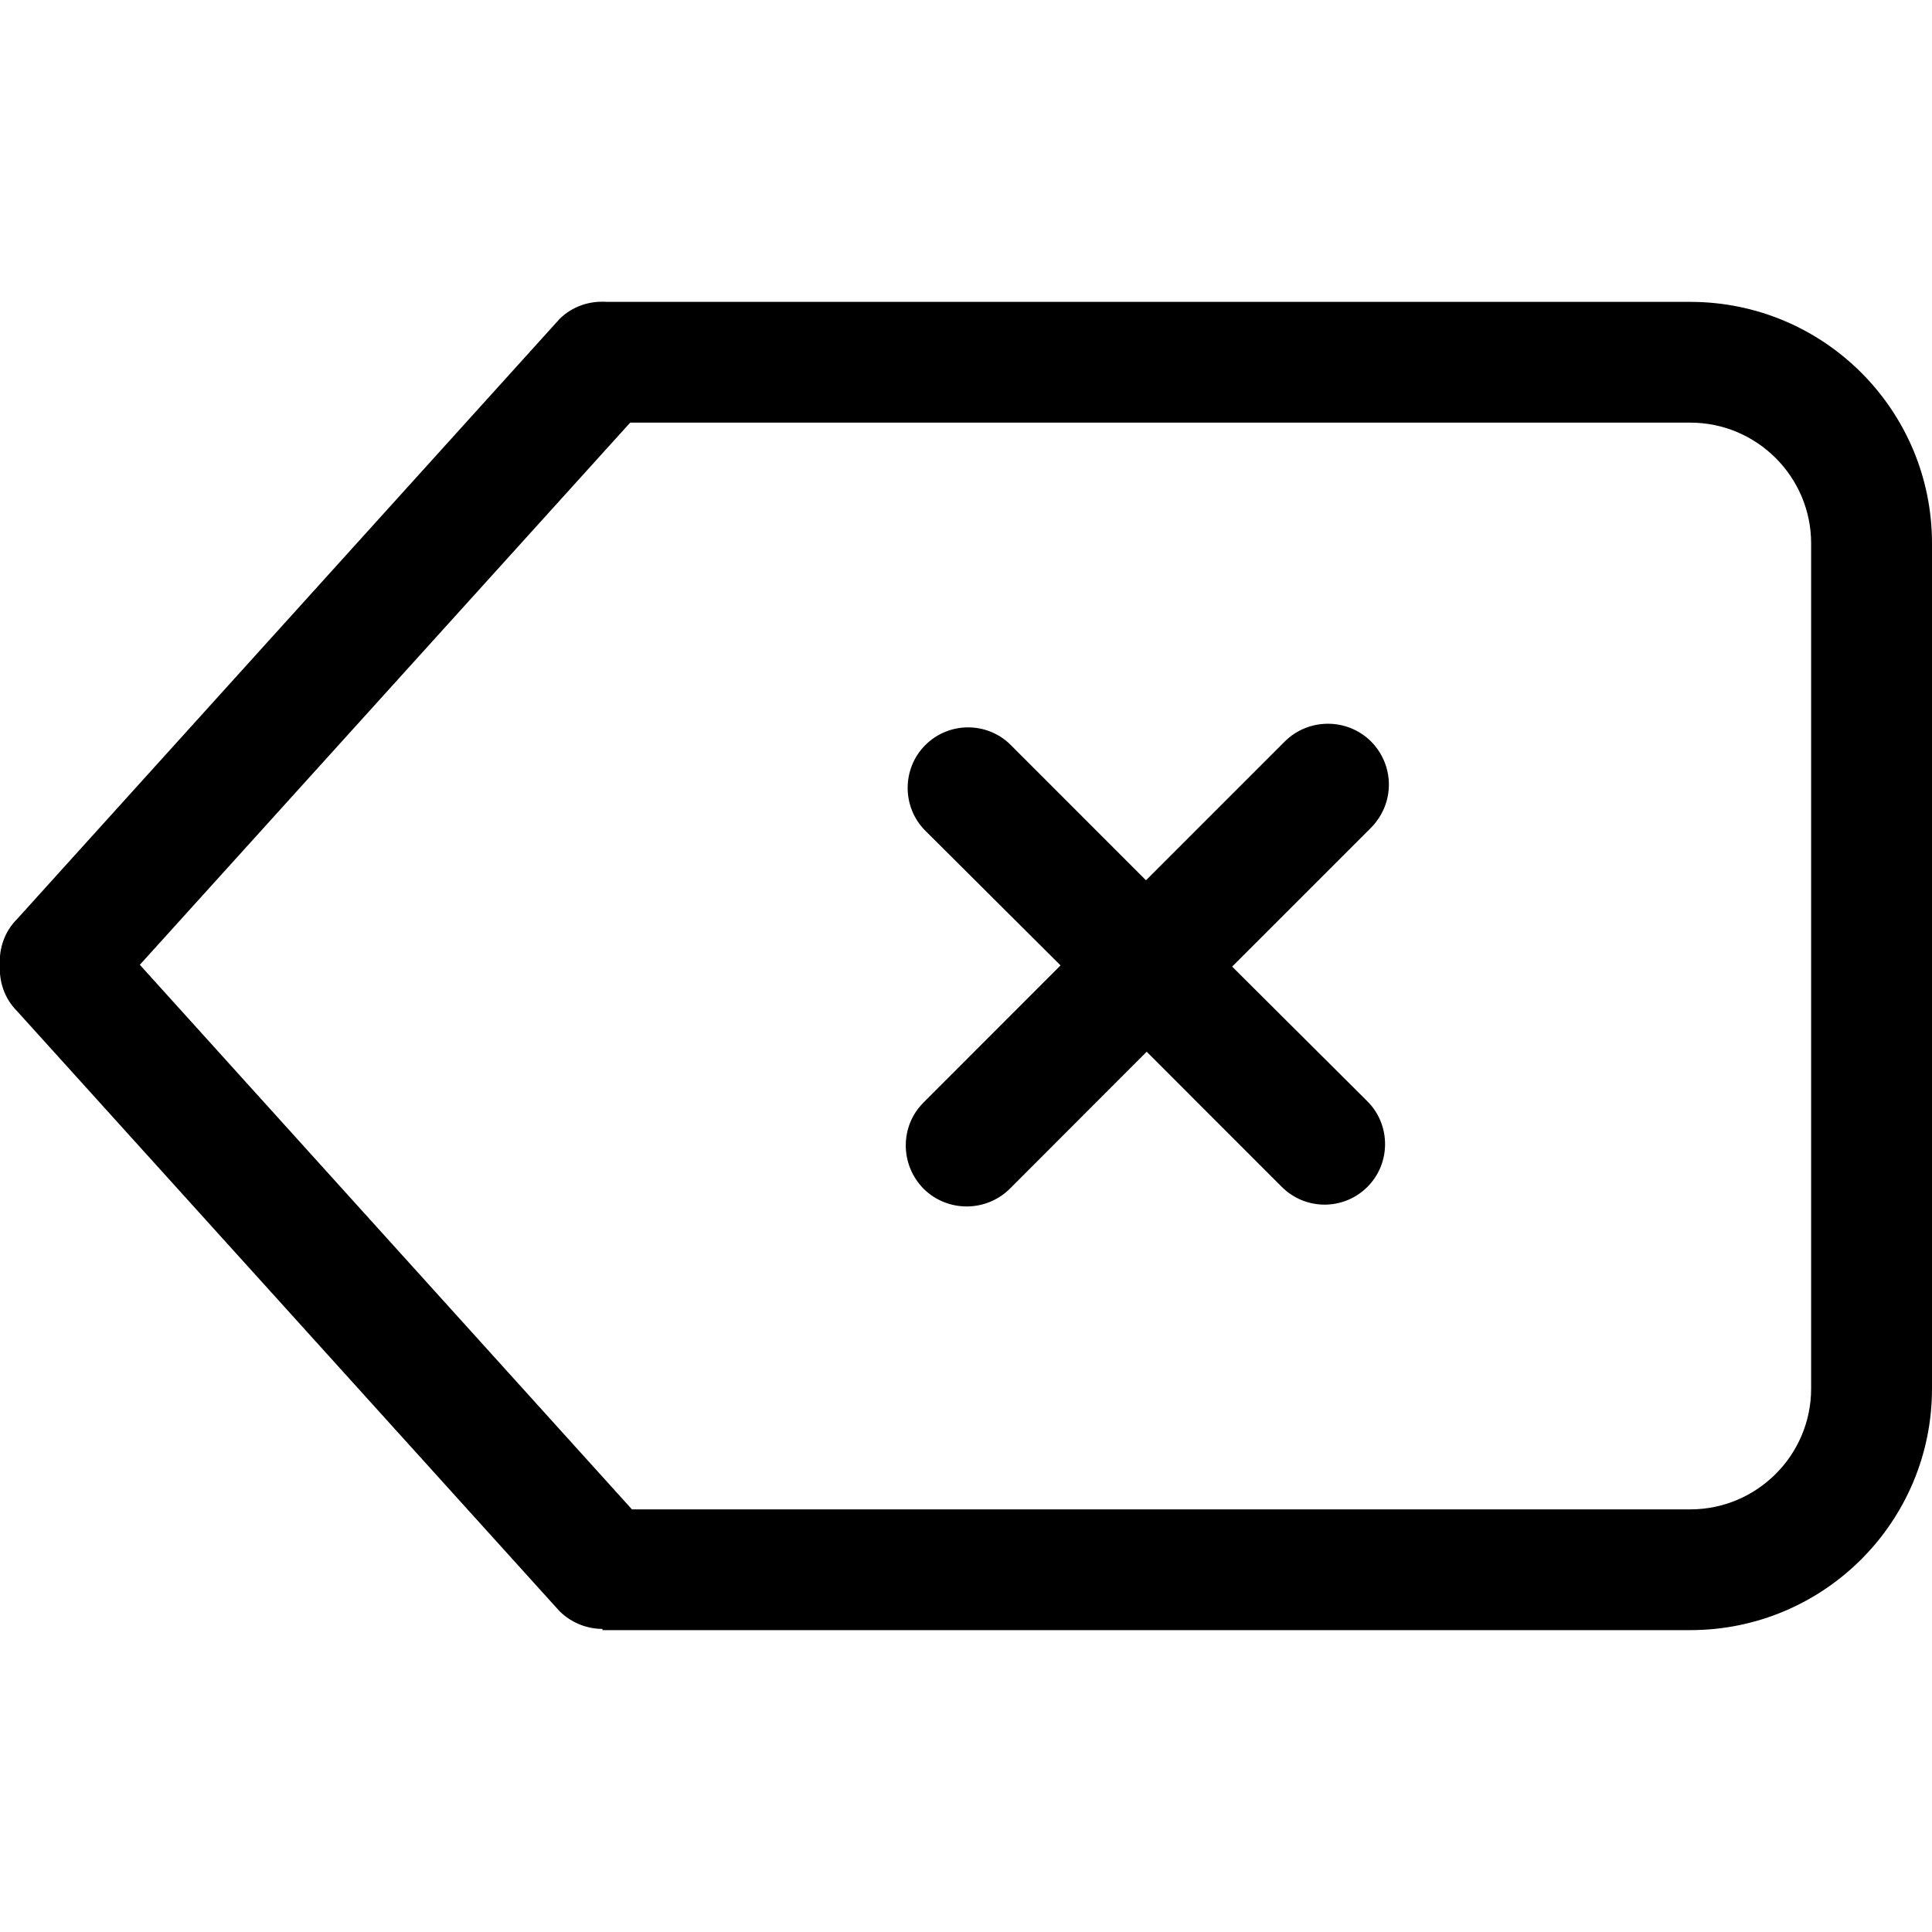
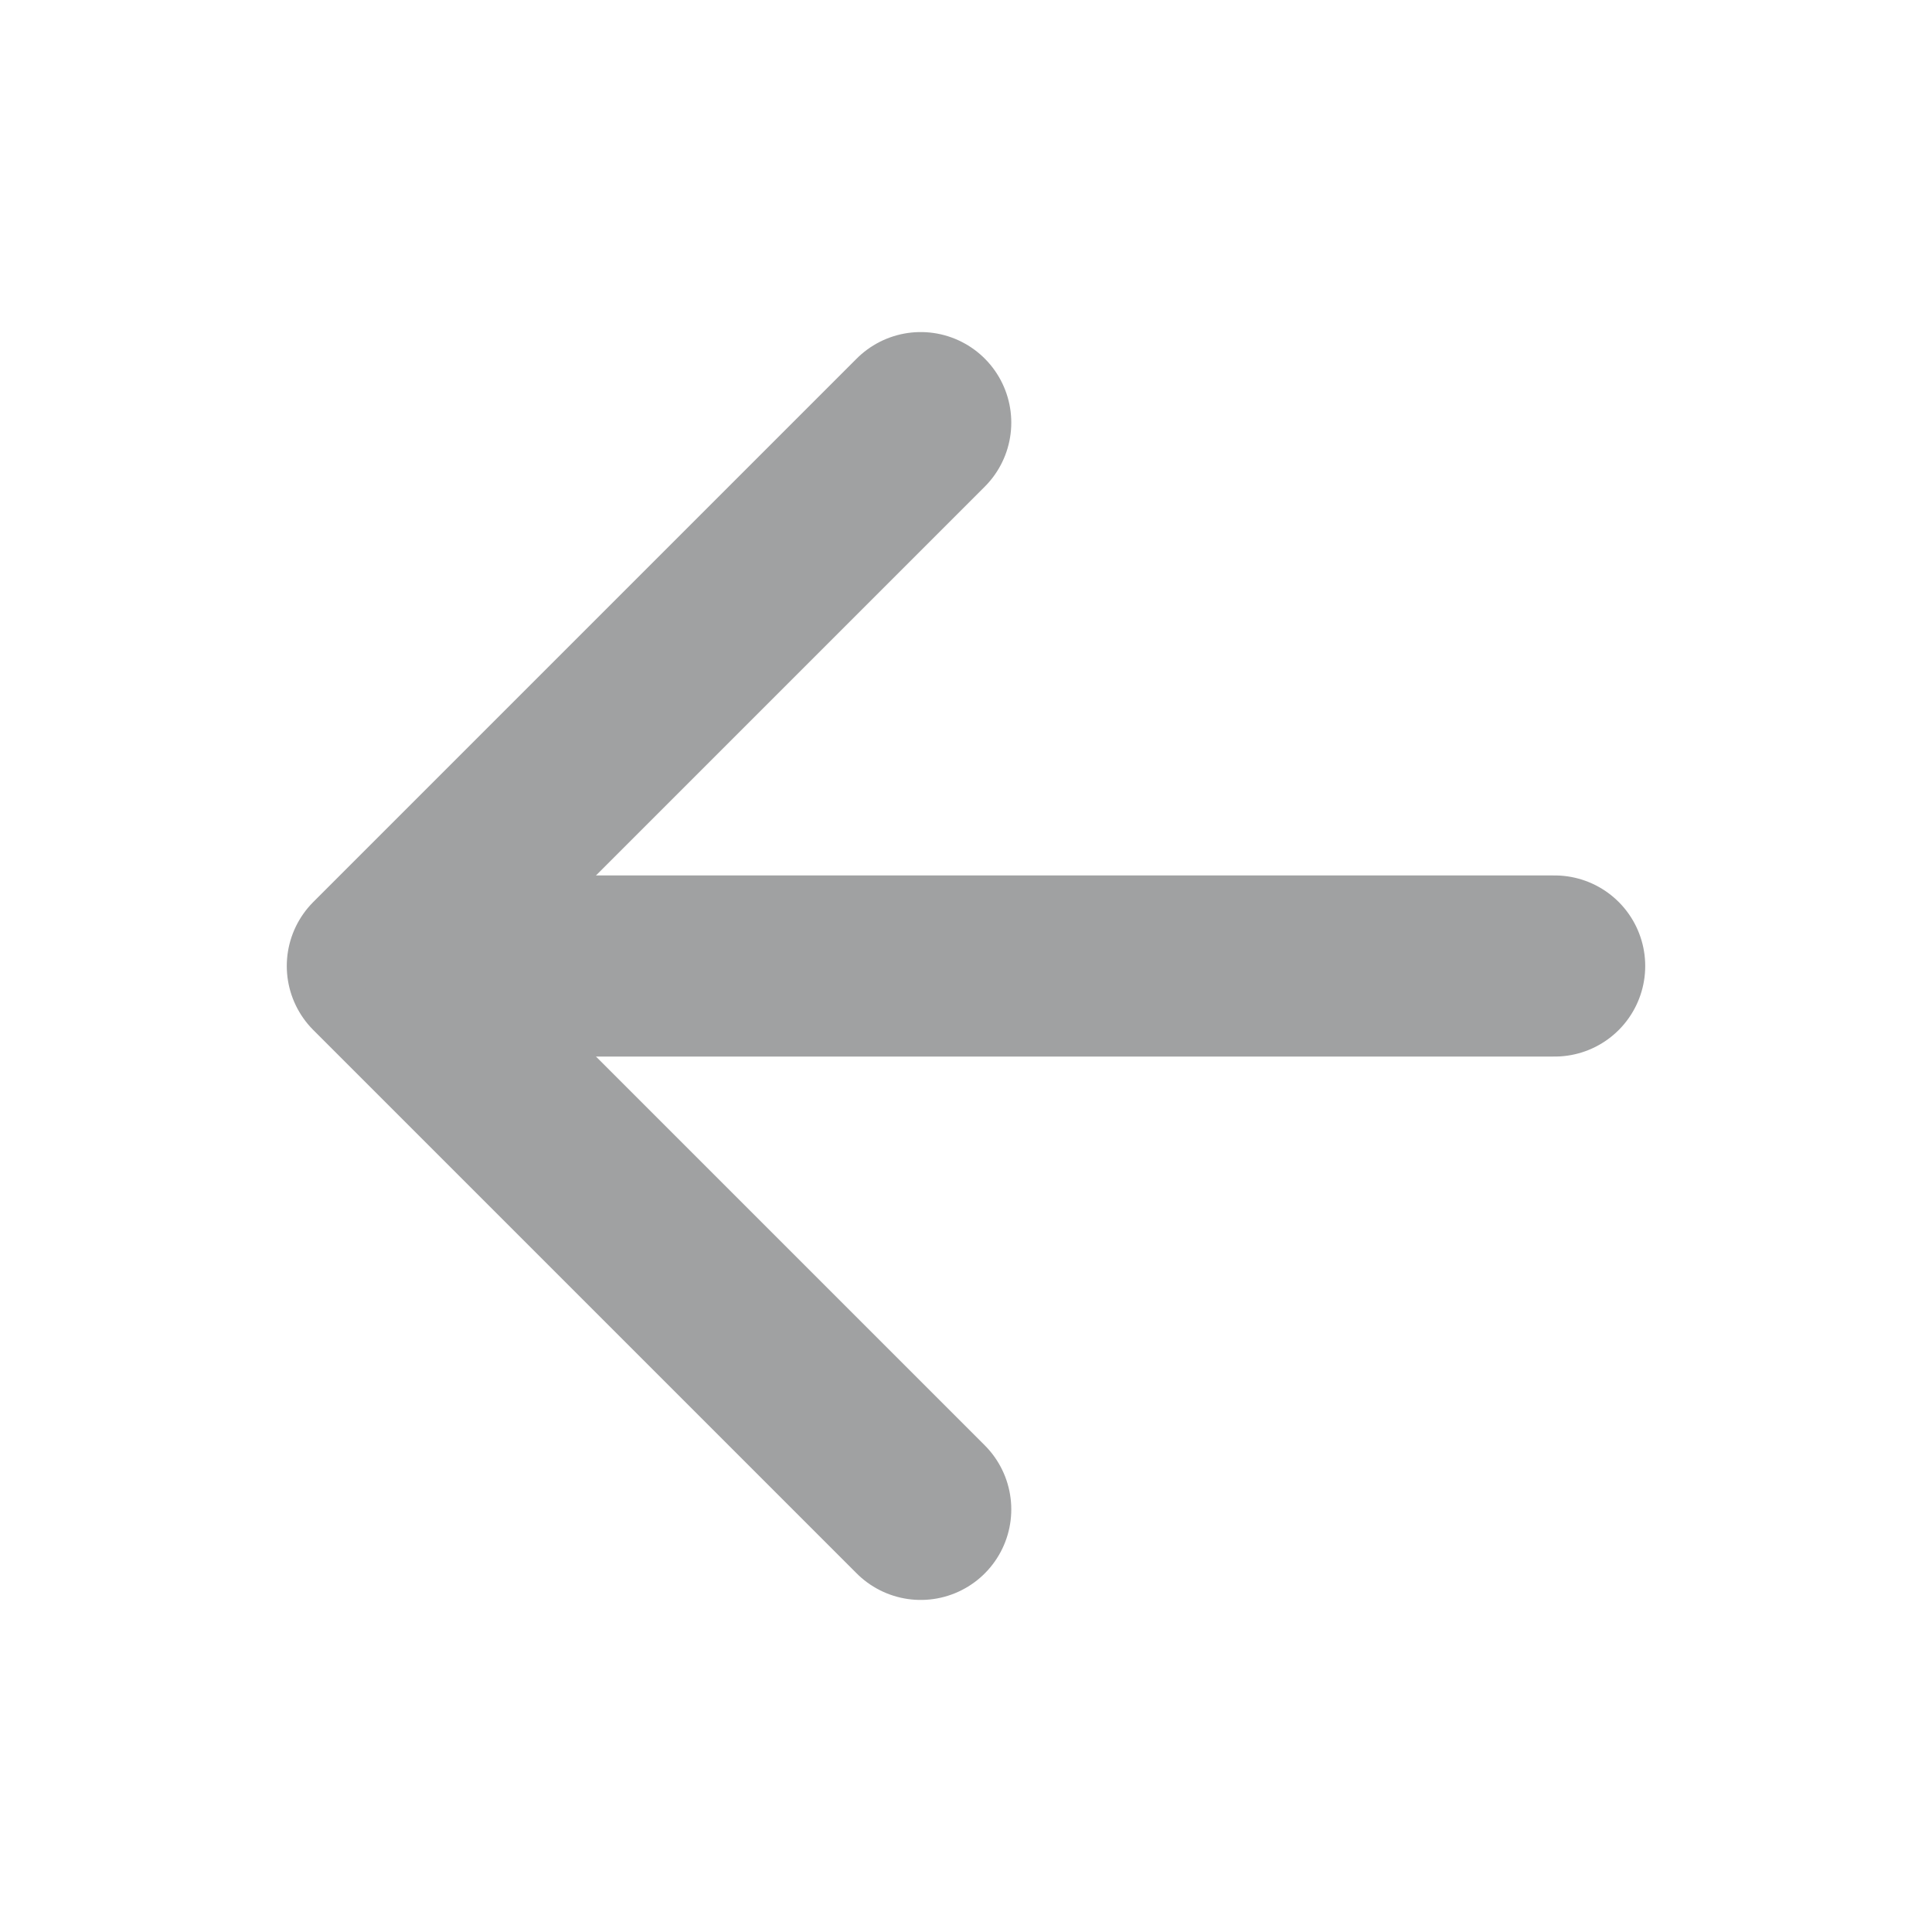
- <svg xmlns="http://www.w3.org/2000/svg" width="800px" height="800px" viewBox="0 -5 32 32" version="1.1">
-   <defs>
- 
- </defs>
-   <g id="Page-1" stroke="none" stroke-width="1" fill="none" fill-rule="evenodd">
-     <g id="Icon-Set" transform="translate(-516, -1144)" fill="#000000">
-       <path d="M538.708,1151.28 C538.314,1150.89 537.676,1150.89 537.281,1151.28 L534.981,1153.58 L532.742,1151.34 C532.352,1150.95 531.718,1150.95 531.327,1151.34 C530.936,1151.73 530.936,1152.37 531.327,1152.76 L533.566,1154.99 L531.298,1157.26 C530.904,1157.65 530.904,1158.29 531.298,1158.69 C531.692,1159.08 532.331,1159.08 532.725,1158.69 L534.993,1156.42 L537.232,1158.66 C537.623,1159.05 538.257,1159.05 538.647,1158.66 C539.039,1158.27 539.039,1157.63 538.647,1157.24 L536.408,1155.01 L538.708,1152.71 C539.103,1152.31 539.103,1151.68 538.708,1151.28 L538.708,1151.28 Z M545.998,1162 C545.998,1163.1 545.102,1164 543.996,1164 L526.467,1164 L518.316,1154.98 L526.438,1146 L543.996,1146 C545.102,1146 545.998,1146.9 545.998,1148 L545.998,1162 L545.998,1162 Z M543.996,1144 L526.051,1144 C525.771,1143.98 525.485,1144.07 525.271,1144.28 L516.285,1154.22 C516.074,1154.43 515.983,1154.71 515.998,1154.98 C515.983,1155.26 516.074,1155.54 516.285,1155.75 L525.271,1165.69 C525.467,1165.88 525.723,1165.98 525.979,1165.98 L525.979,1166 L543.996,1166 C546.207,1166 548,1164.21 548,1162 L548,1148 C548,1145.79 546.207,1144 543.996,1144 L543.996,1144 Z" id="delete">
- 
- </path>
-     </g>
+ <svg xmlns="http://www.w3.org/2000/svg" width="800px" height="800px" viewBox="0 0 512 512" fill="#A0A1A2">
+   <g id="SVGRepo_bgCarrier" stroke-width="0" />
+   <g id="SVGRepo_tracerCarrier" stroke-linecap="round" stroke-linejoin="round" />
+   <g id="SVGRepo_iconCarrier">
+     <polyline points="244 400 100 256 244 112" style="fill:none;stroke:#A0A1A2;stroke-linecap:round;stroke-linejoin:round;stroke-width:48px" />
+     <line x1="120" y1="256" x2="412" y2="256" style="fill:none;stroke:#A0A1A2;stroke-linecap:round;stroke-linejoin:round;stroke-width:48px" />
  </g>
</svg>
